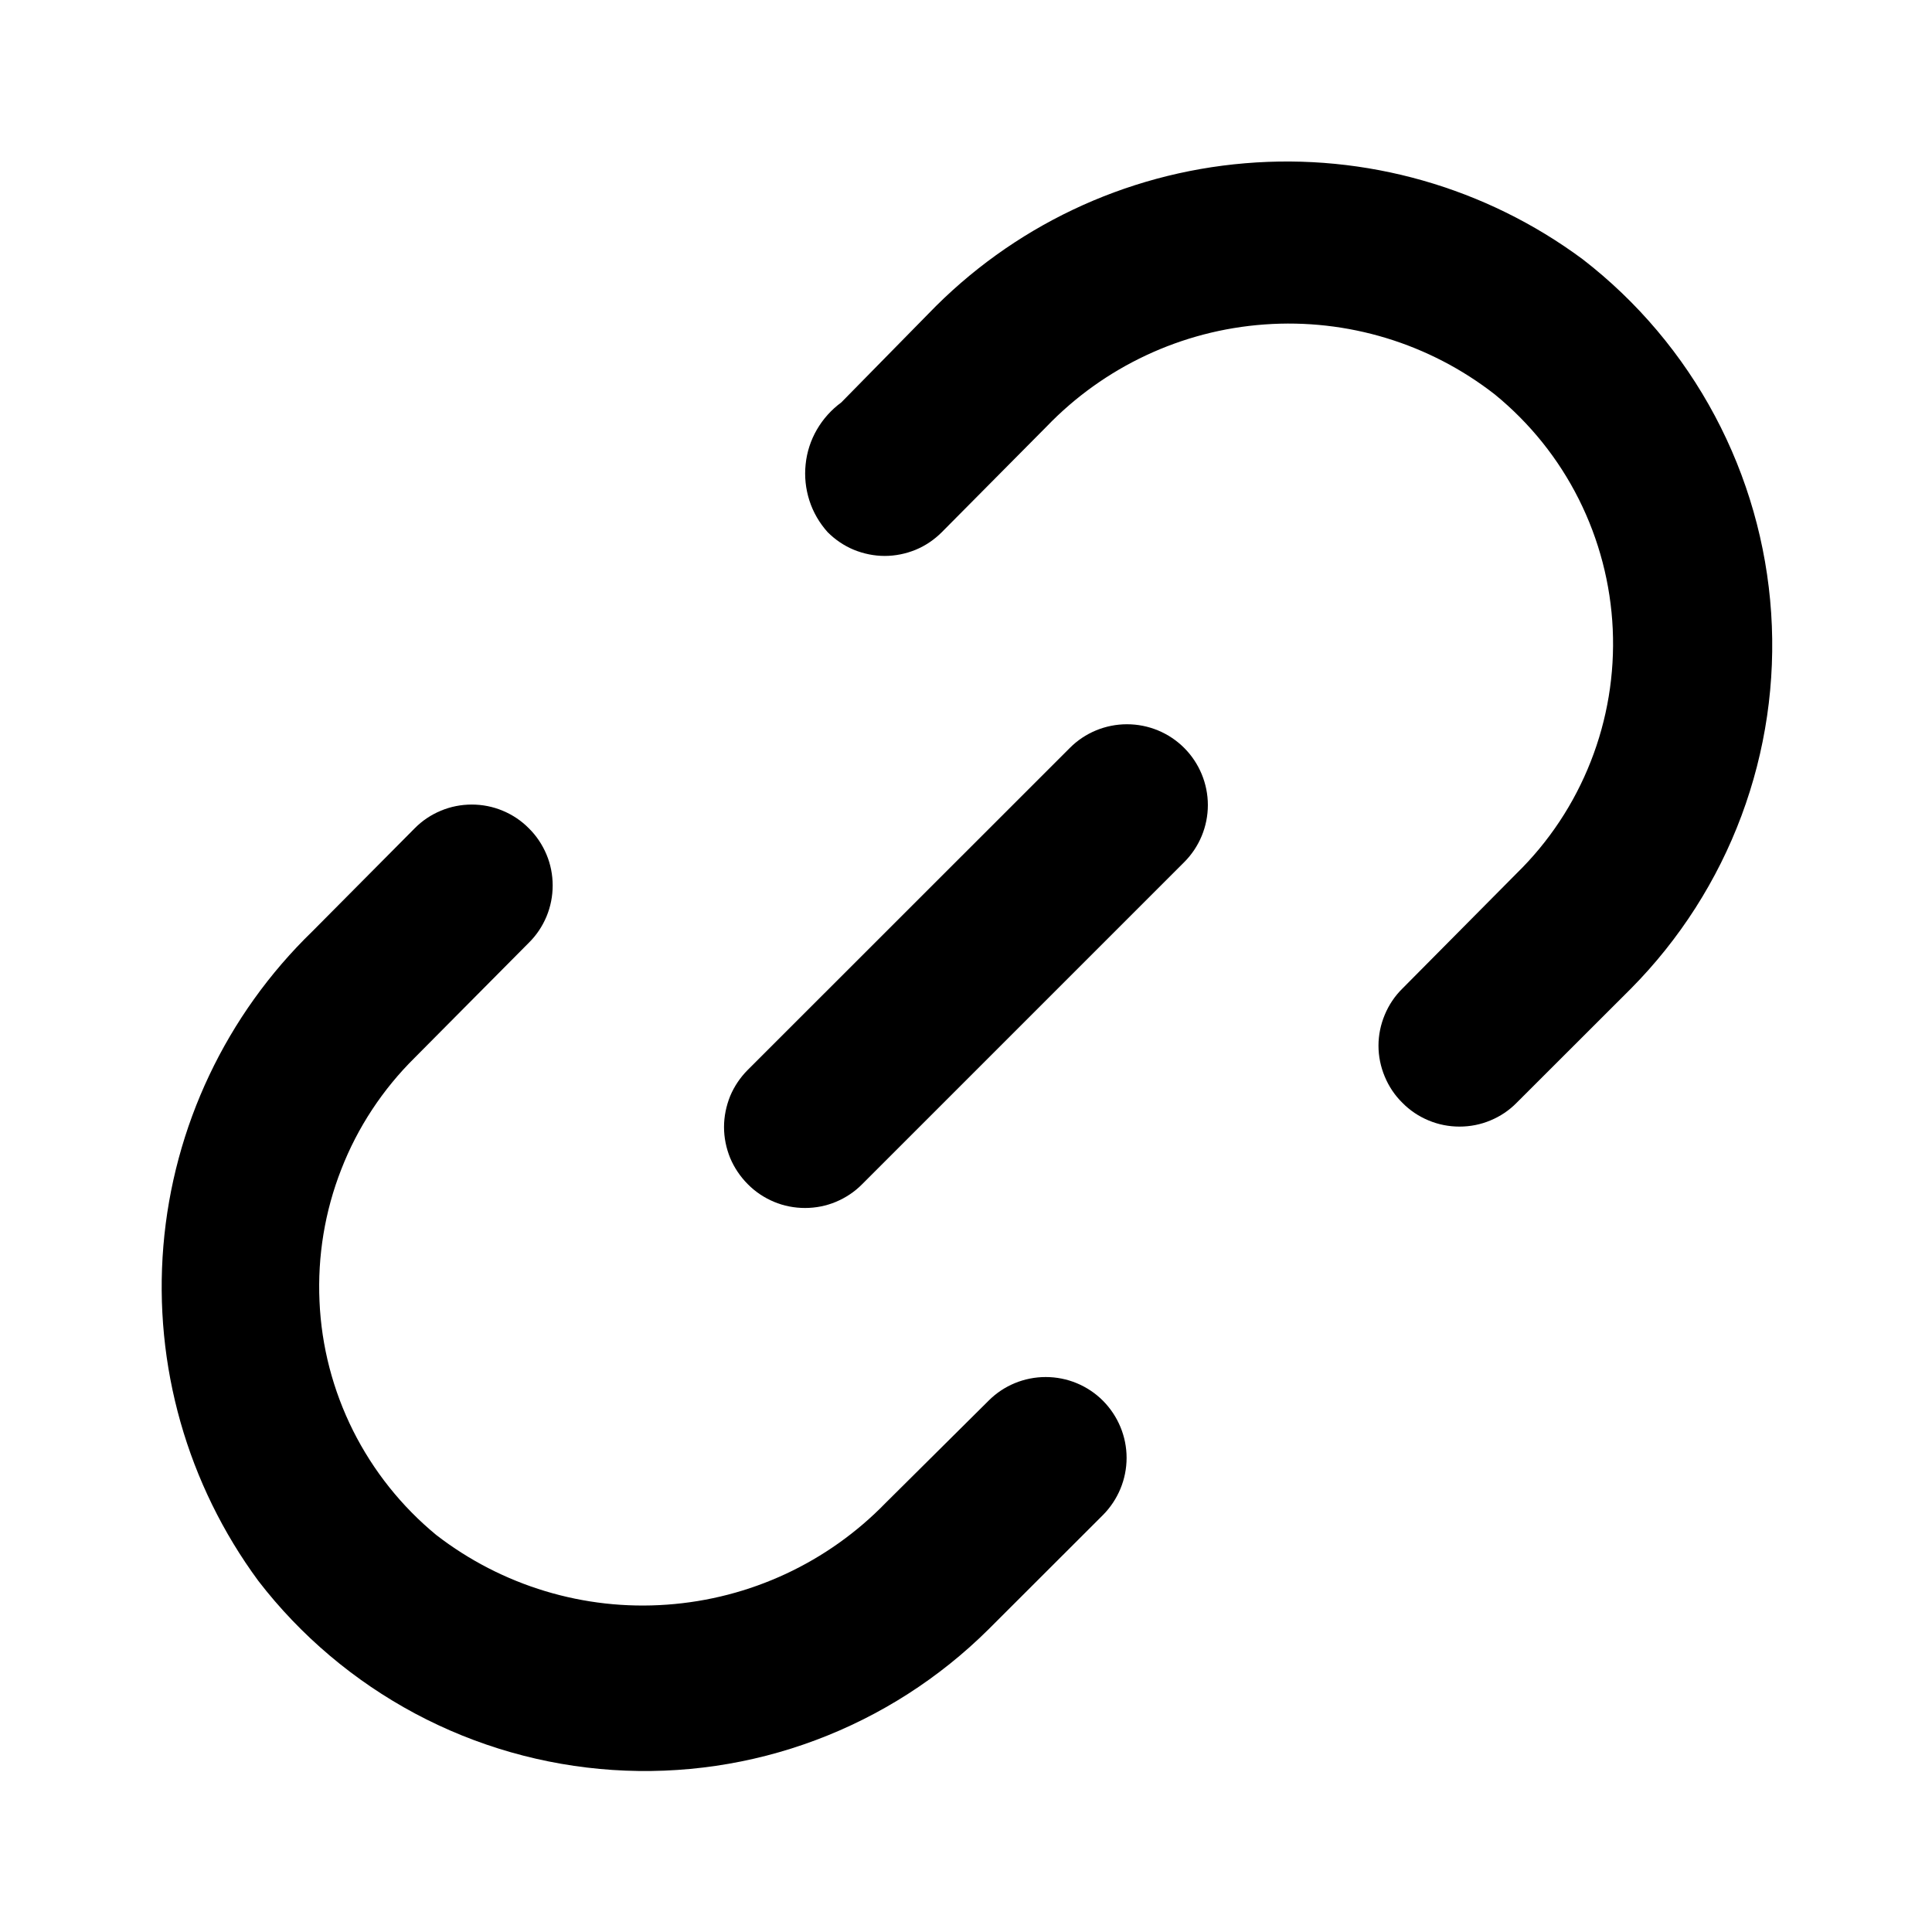
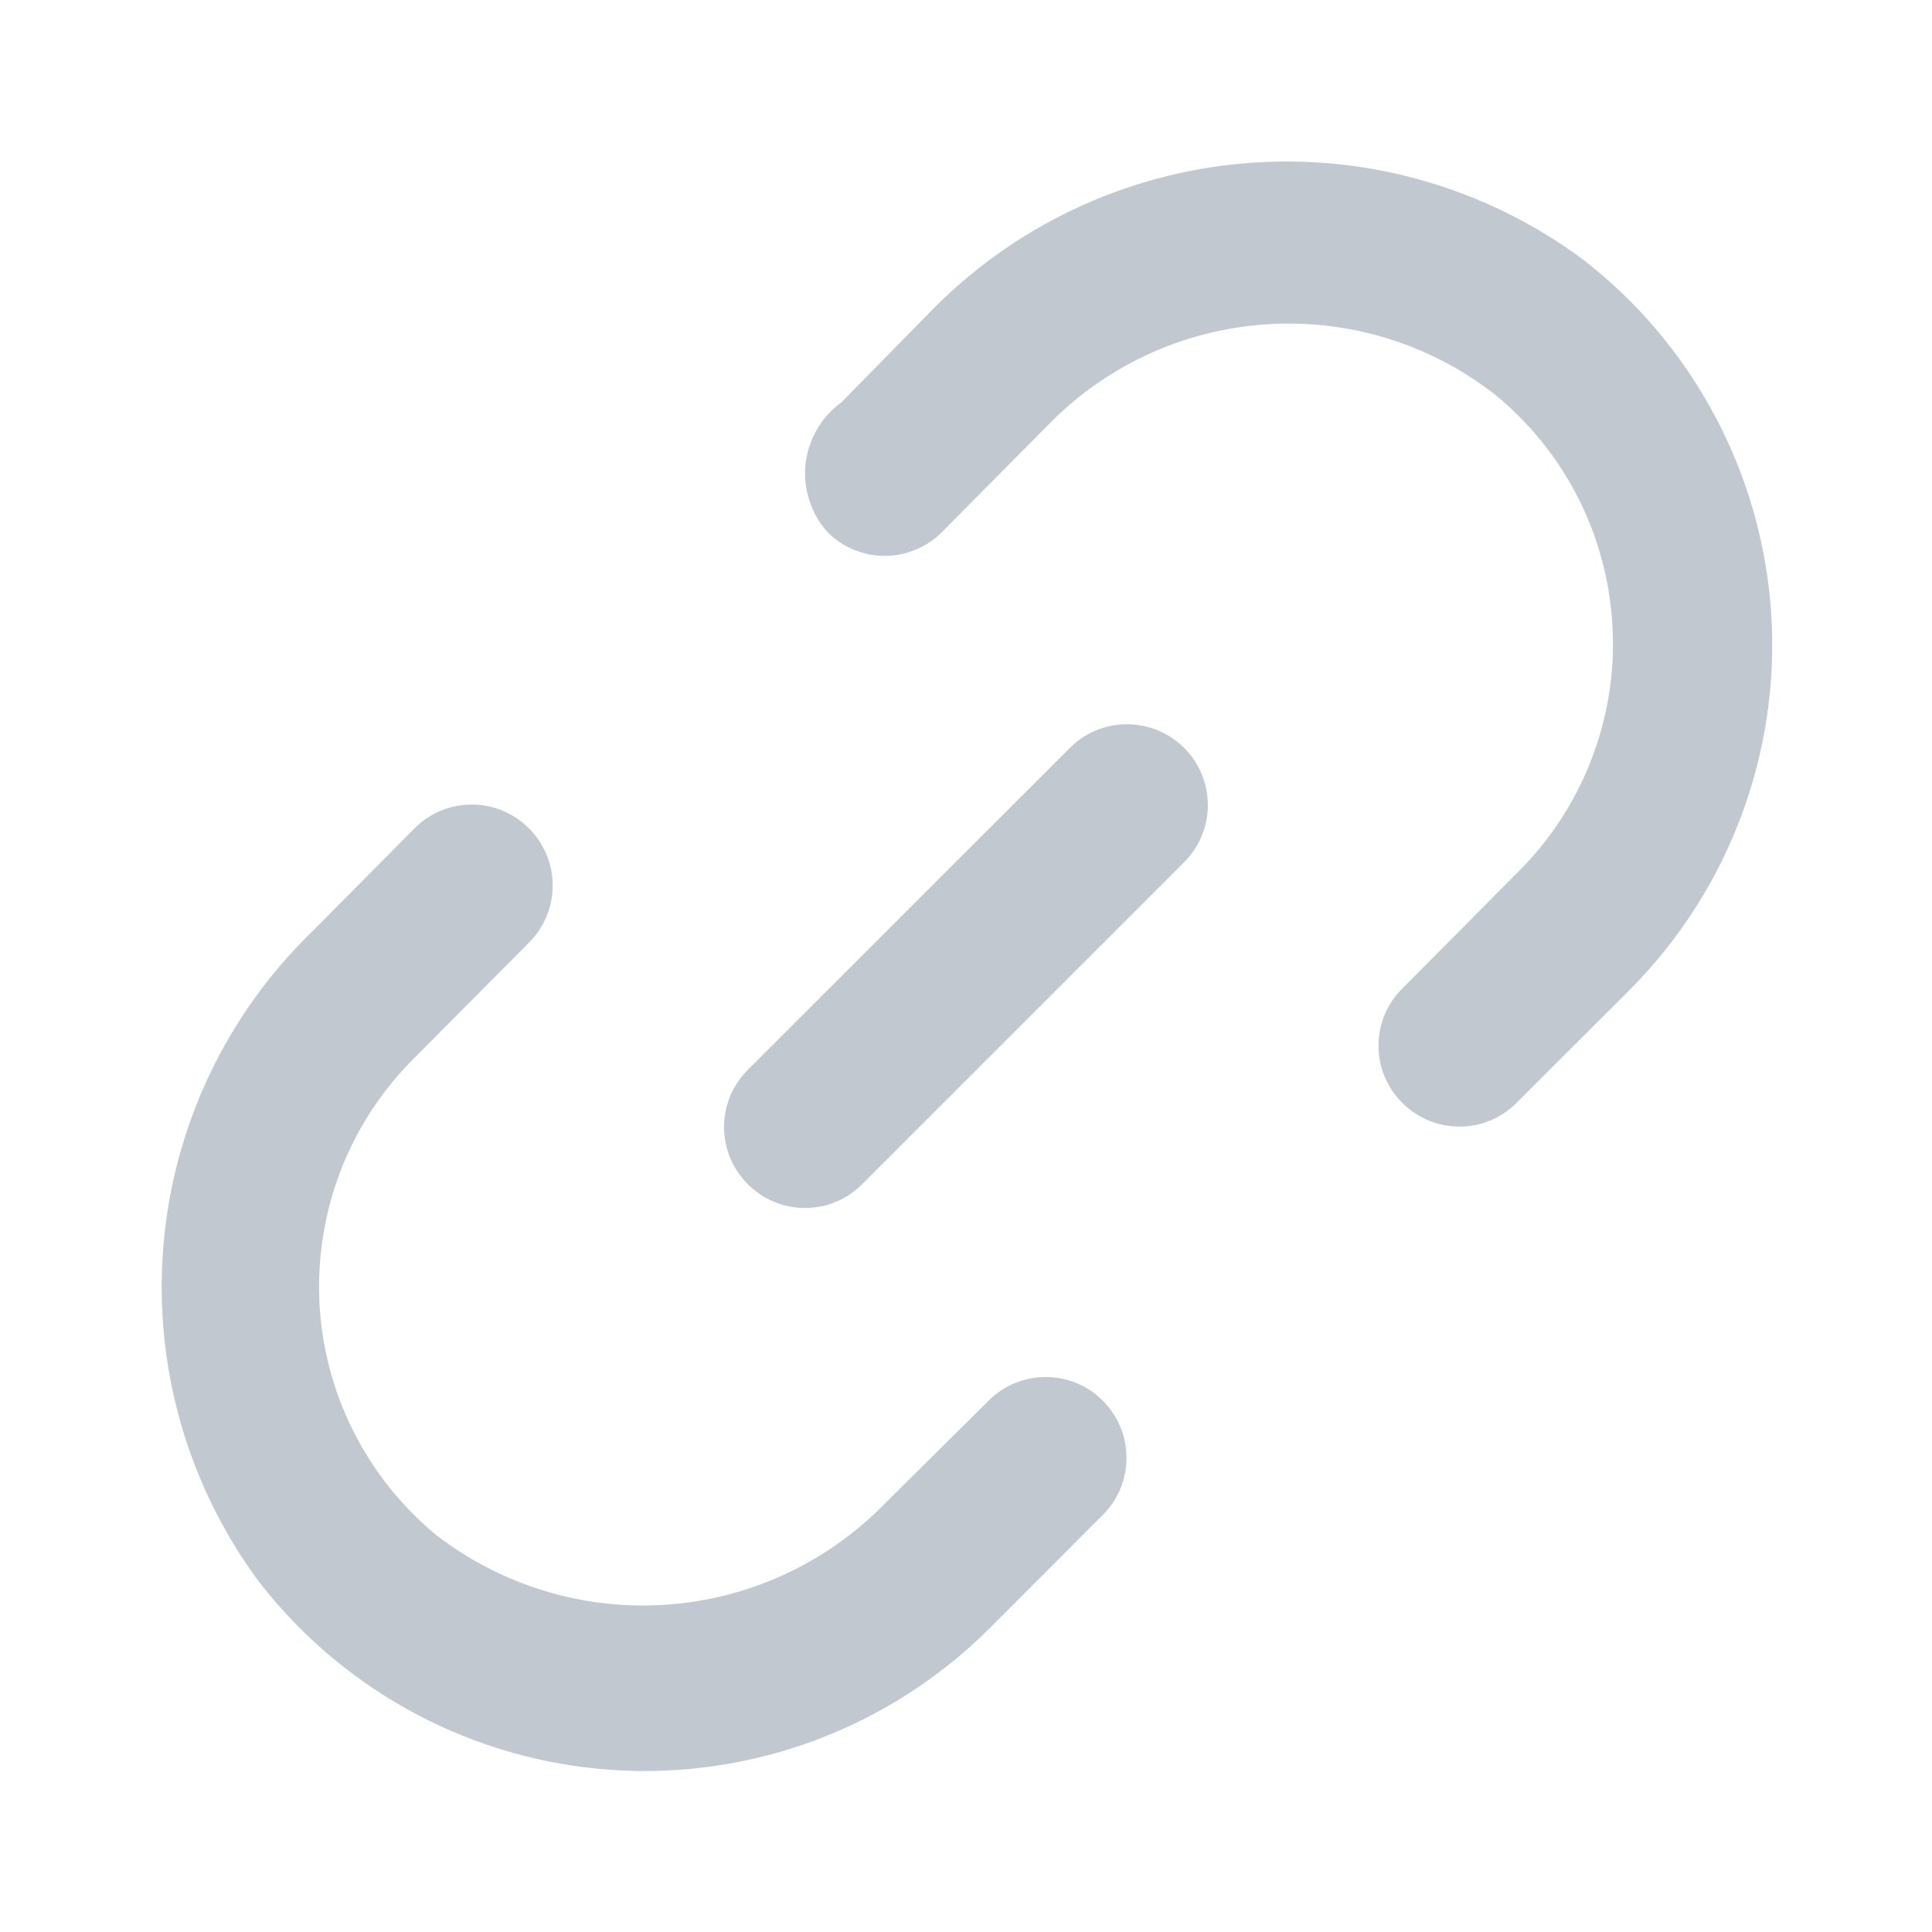
- <svg xmlns="http://www.w3.org/2000/svg" viewBox="0 0 16 16" fill="currentColor">
-   <path d="M8.86 6.194L6.193 8.86C6.131 8.922 6.081 8.996 6.047 9.077C6.014 9.159 5.996 9.246 5.996 9.334C5.996 9.422 6.014 9.509 6.047 9.59C6.081 9.671 6.131 9.745 6.193 9.807C6.255 9.87 6.329 9.919 6.41 9.953C6.491 9.987 6.579 10.004 6.667 10.004C6.755 10.004 6.842 9.987 6.923 9.953C7.004 9.919 7.078 9.87 7.14 9.807L9.807 7.14C9.932 7.015 10.003 6.845 10.003 6.667C10.003 6.49 9.932 6.319 9.807 6.194C9.681 6.068 9.511 5.998 9.333 5.998C9.156 5.998 8.985 6.068 8.86 6.194Z" fill="currentColor" />
-   <path d="M8.187 11.6L7.334 12.447C6.855 12.94 6.211 13.24 5.524 13.289C4.838 13.339 4.158 13.133 3.614 12.713C3.326 12.476 3.091 12.181 2.924 11.848C2.757 11.514 2.662 11.149 2.646 10.777C2.629 10.404 2.69 10.032 2.826 9.685C2.961 9.337 3.169 9.022 3.434 8.76L4.38 7.807C4.443 7.745 4.492 7.671 4.526 7.59C4.56 7.508 4.577 7.421 4.577 7.333C4.577 7.245 4.56 7.158 4.526 7.077C4.492 6.996 4.443 6.922 4.38 6.86C4.318 6.797 4.245 6.748 4.163 6.714C4.082 6.68 3.995 6.663 3.907 6.663C3.819 6.663 3.732 6.68 3.651 6.714C3.569 6.748 3.496 6.797 3.434 6.86L2.587 7.713C1.874 8.404 1.435 9.33 1.353 10.319C1.271 11.309 1.551 12.294 2.14 13.093C2.49 13.547 2.933 13.921 3.438 14.191C3.944 14.461 4.501 14.62 5.073 14.658C5.645 14.696 6.219 14.612 6.755 14.411C7.292 14.21 7.78 13.897 8.187 13.493L9.134 12.547C9.259 12.421 9.33 12.251 9.33 12.073C9.33 11.896 9.259 11.726 9.134 11.6C9.008 11.474 8.838 11.404 8.66 11.404C8.483 11.404 8.312 11.474 8.187 11.6ZM13.107 2.147C12.303 1.551 11.309 1.268 10.312 1.352C9.314 1.435 8.381 1.879 7.687 2.6L6.967 3.333C6.885 3.393 6.816 3.47 6.765 3.558C6.714 3.646 6.682 3.744 6.672 3.845C6.661 3.946 6.672 4.048 6.703 4.145C6.734 4.242 6.786 4.331 6.854 4.407C6.916 4.469 6.989 4.519 7.071 4.553C7.152 4.586 7.239 4.604 7.327 4.604C7.415 4.604 7.502 4.586 7.583 4.553C7.665 4.519 7.738 4.469 7.8 4.407L8.667 3.533C9.143 3.038 9.787 2.736 10.472 2.687C11.158 2.637 11.838 2.844 12.38 3.267C12.67 3.504 12.907 3.799 13.075 4.134C13.243 4.469 13.339 4.836 13.356 5.21C13.373 5.584 13.311 5.958 13.174 6.306C13.037 6.655 12.828 6.971 12.56 7.233L11.614 8.187C11.551 8.249 11.502 8.322 11.468 8.404C11.434 8.485 11.416 8.572 11.416 8.66C11.416 8.748 11.434 8.835 11.468 8.916C11.502 8.998 11.551 9.071 11.614 9.133C11.676 9.196 11.749 9.245 11.831 9.279C11.912 9.313 11.999 9.33 12.087 9.33C12.175 9.33 12.262 9.313 12.343 9.279C12.425 9.245 12.498 9.196 12.56 9.133L13.507 8.187C13.91 7.78 14.222 7.292 14.422 6.756C14.622 6.22 14.706 5.648 14.668 5.076C14.63 4.505 14.471 3.949 14.202 3.444C13.933 2.939 13.56 2.497 13.107 2.147Z" fill="currentColor" />
+ <svg xmlns="http://www.w3.org/2000/svg" width="16" height="16" viewBox="0 0 16 16" fill="none">
+   <path d="M8.86 6.194L6.193 8.86C6.131 8.922 6.081 8.996 6.047 9.077C6.014 9.158 5.996 9.246 5.996 9.334C5.996 9.422 6.014 9.509 6.047 9.59C6.081 9.671 6.131 9.745 6.193 9.807C6.255 9.869 6.329 9.919 6.41 9.953C6.491 9.987 6.579 10.004 6.667 10.004C6.755 10.004 6.842 9.987 6.923 9.953C7.004 9.919 7.078 9.869 7.14 9.807L9.807 7.14C9.932 7.015 10.003 6.844 10.003 6.667C10.003 6.489 9.932 6.319 9.807 6.194C9.681 6.068 9.511 5.998 9.333 5.998C9.156 5.998 8.985 6.068 8.86 6.194Z" fill="#C2C8CF" />
+   <path d="M8.187 11.6L7.333 12.447C6.854 12.94 6.21 13.24 5.524 13.289C4.838 13.338 4.158 13.133 3.613 12.713C3.326 12.476 3.091 12.181 2.924 11.848C2.757 11.514 2.662 11.149 2.645 10.777C2.628 10.404 2.69 10.032 2.825 9.685C2.961 9.337 3.168 9.022 3.433 8.76L4.38 7.807C4.443 7.745 4.492 7.671 4.526 7.59C4.56 7.508 4.577 7.421 4.577 7.333C4.577 7.245 4.56 7.158 4.526 7.077C4.492 6.996 4.443 6.922 4.38 6.86C4.318 6.797 4.244 6.748 4.163 6.714C4.082 6.68 3.995 6.663 3.907 6.663C3.819 6.663 3.732 6.68 3.65 6.714C3.569 6.748 3.495 6.797 3.433 6.86L2.587 7.713C1.873 8.404 1.435 9.33 1.353 10.319C1.271 11.309 1.55 12.294 2.14 13.093C2.49 13.547 2.932 13.921 3.438 14.191C3.944 14.461 4.501 14.62 5.073 14.658C5.645 14.696 6.218 14.611 6.755 14.411C7.292 14.21 7.78 13.897 8.187 13.493L9.133 12.546C9.259 12.421 9.329 12.251 9.329 12.073C9.329 11.896 9.259 11.725 9.133 11.6C9.008 11.474 8.838 11.404 8.66 11.404C8.482 11.404 8.312 11.474 8.187 11.6ZM13.107 2.147C12.302 1.551 11.309 1.268 10.311 1.352C9.314 1.435 8.381 1.879 7.687 2.6L6.967 3.333C6.884 3.393 6.816 3.469 6.765 3.558C6.714 3.646 6.682 3.743 6.671 3.845C6.661 3.946 6.671 4.048 6.703 4.145C6.734 4.242 6.785 4.331 6.853 4.407C6.915 4.469 6.989 4.519 7.07 4.552C7.152 4.586 7.239 4.604 7.327 4.604C7.415 4.604 7.502 4.586 7.583 4.552C7.664 4.519 7.738 4.469 7.8 4.407L8.667 3.533C9.143 3.037 9.786 2.736 10.472 2.687C11.158 2.637 11.838 2.844 12.38 3.267C12.67 3.504 12.907 3.799 13.075 4.134C13.243 4.469 13.338 4.835 13.355 5.21C13.373 5.584 13.31 5.958 13.173 6.306C13.036 6.655 12.827 6.971 12.56 7.233L11.613 8.187C11.551 8.248 11.501 8.322 11.467 8.403C11.434 8.485 11.416 8.572 11.416 8.66C11.416 8.748 11.434 8.835 11.467 8.916C11.501 8.997 11.551 9.071 11.613 9.133C11.675 9.196 11.749 9.245 11.83 9.279C11.912 9.313 11.999 9.33 12.087 9.33C12.175 9.33 12.262 9.313 12.343 9.279C12.424 9.245 12.498 9.196 12.56 9.133L13.507 8.187C13.909 7.78 14.221 7.292 14.421 6.756C14.621 6.22 14.706 5.647 14.668 5.076C14.63 4.505 14.471 3.949 14.202 3.444C13.933 2.939 13.56 2.496 13.107 2.147Z" fill="#C2C8CF" />
</svg>
